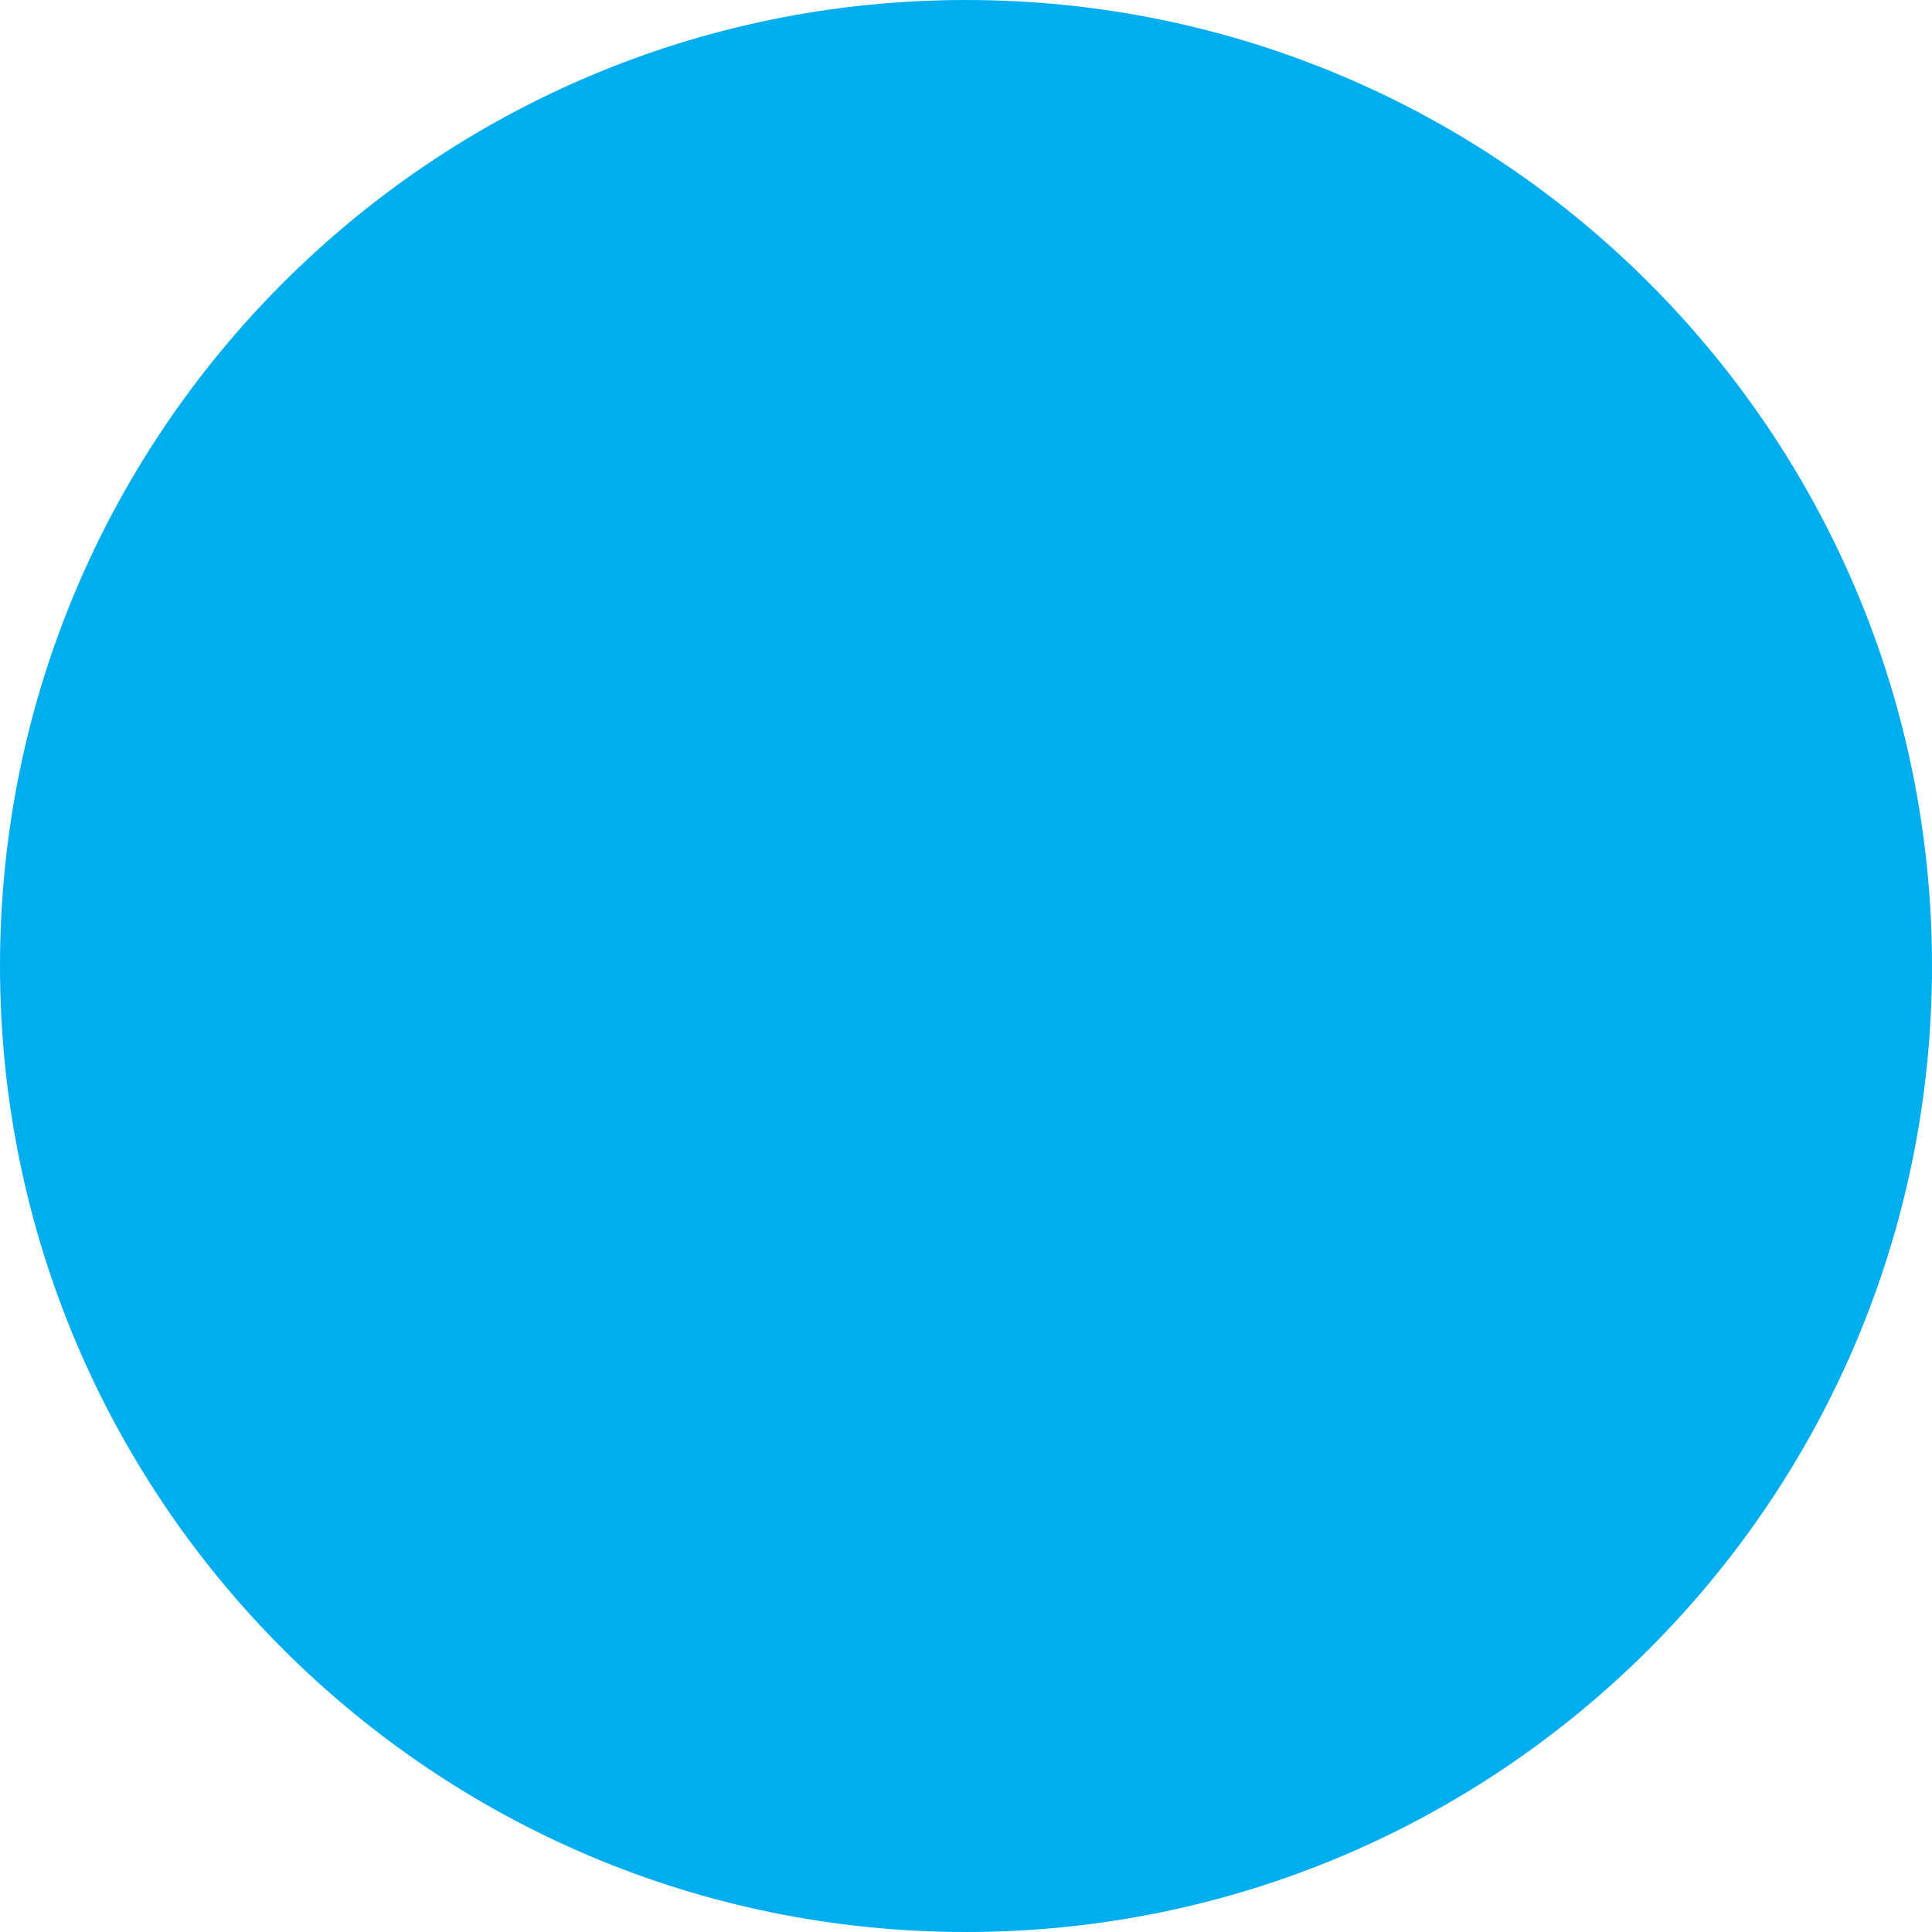
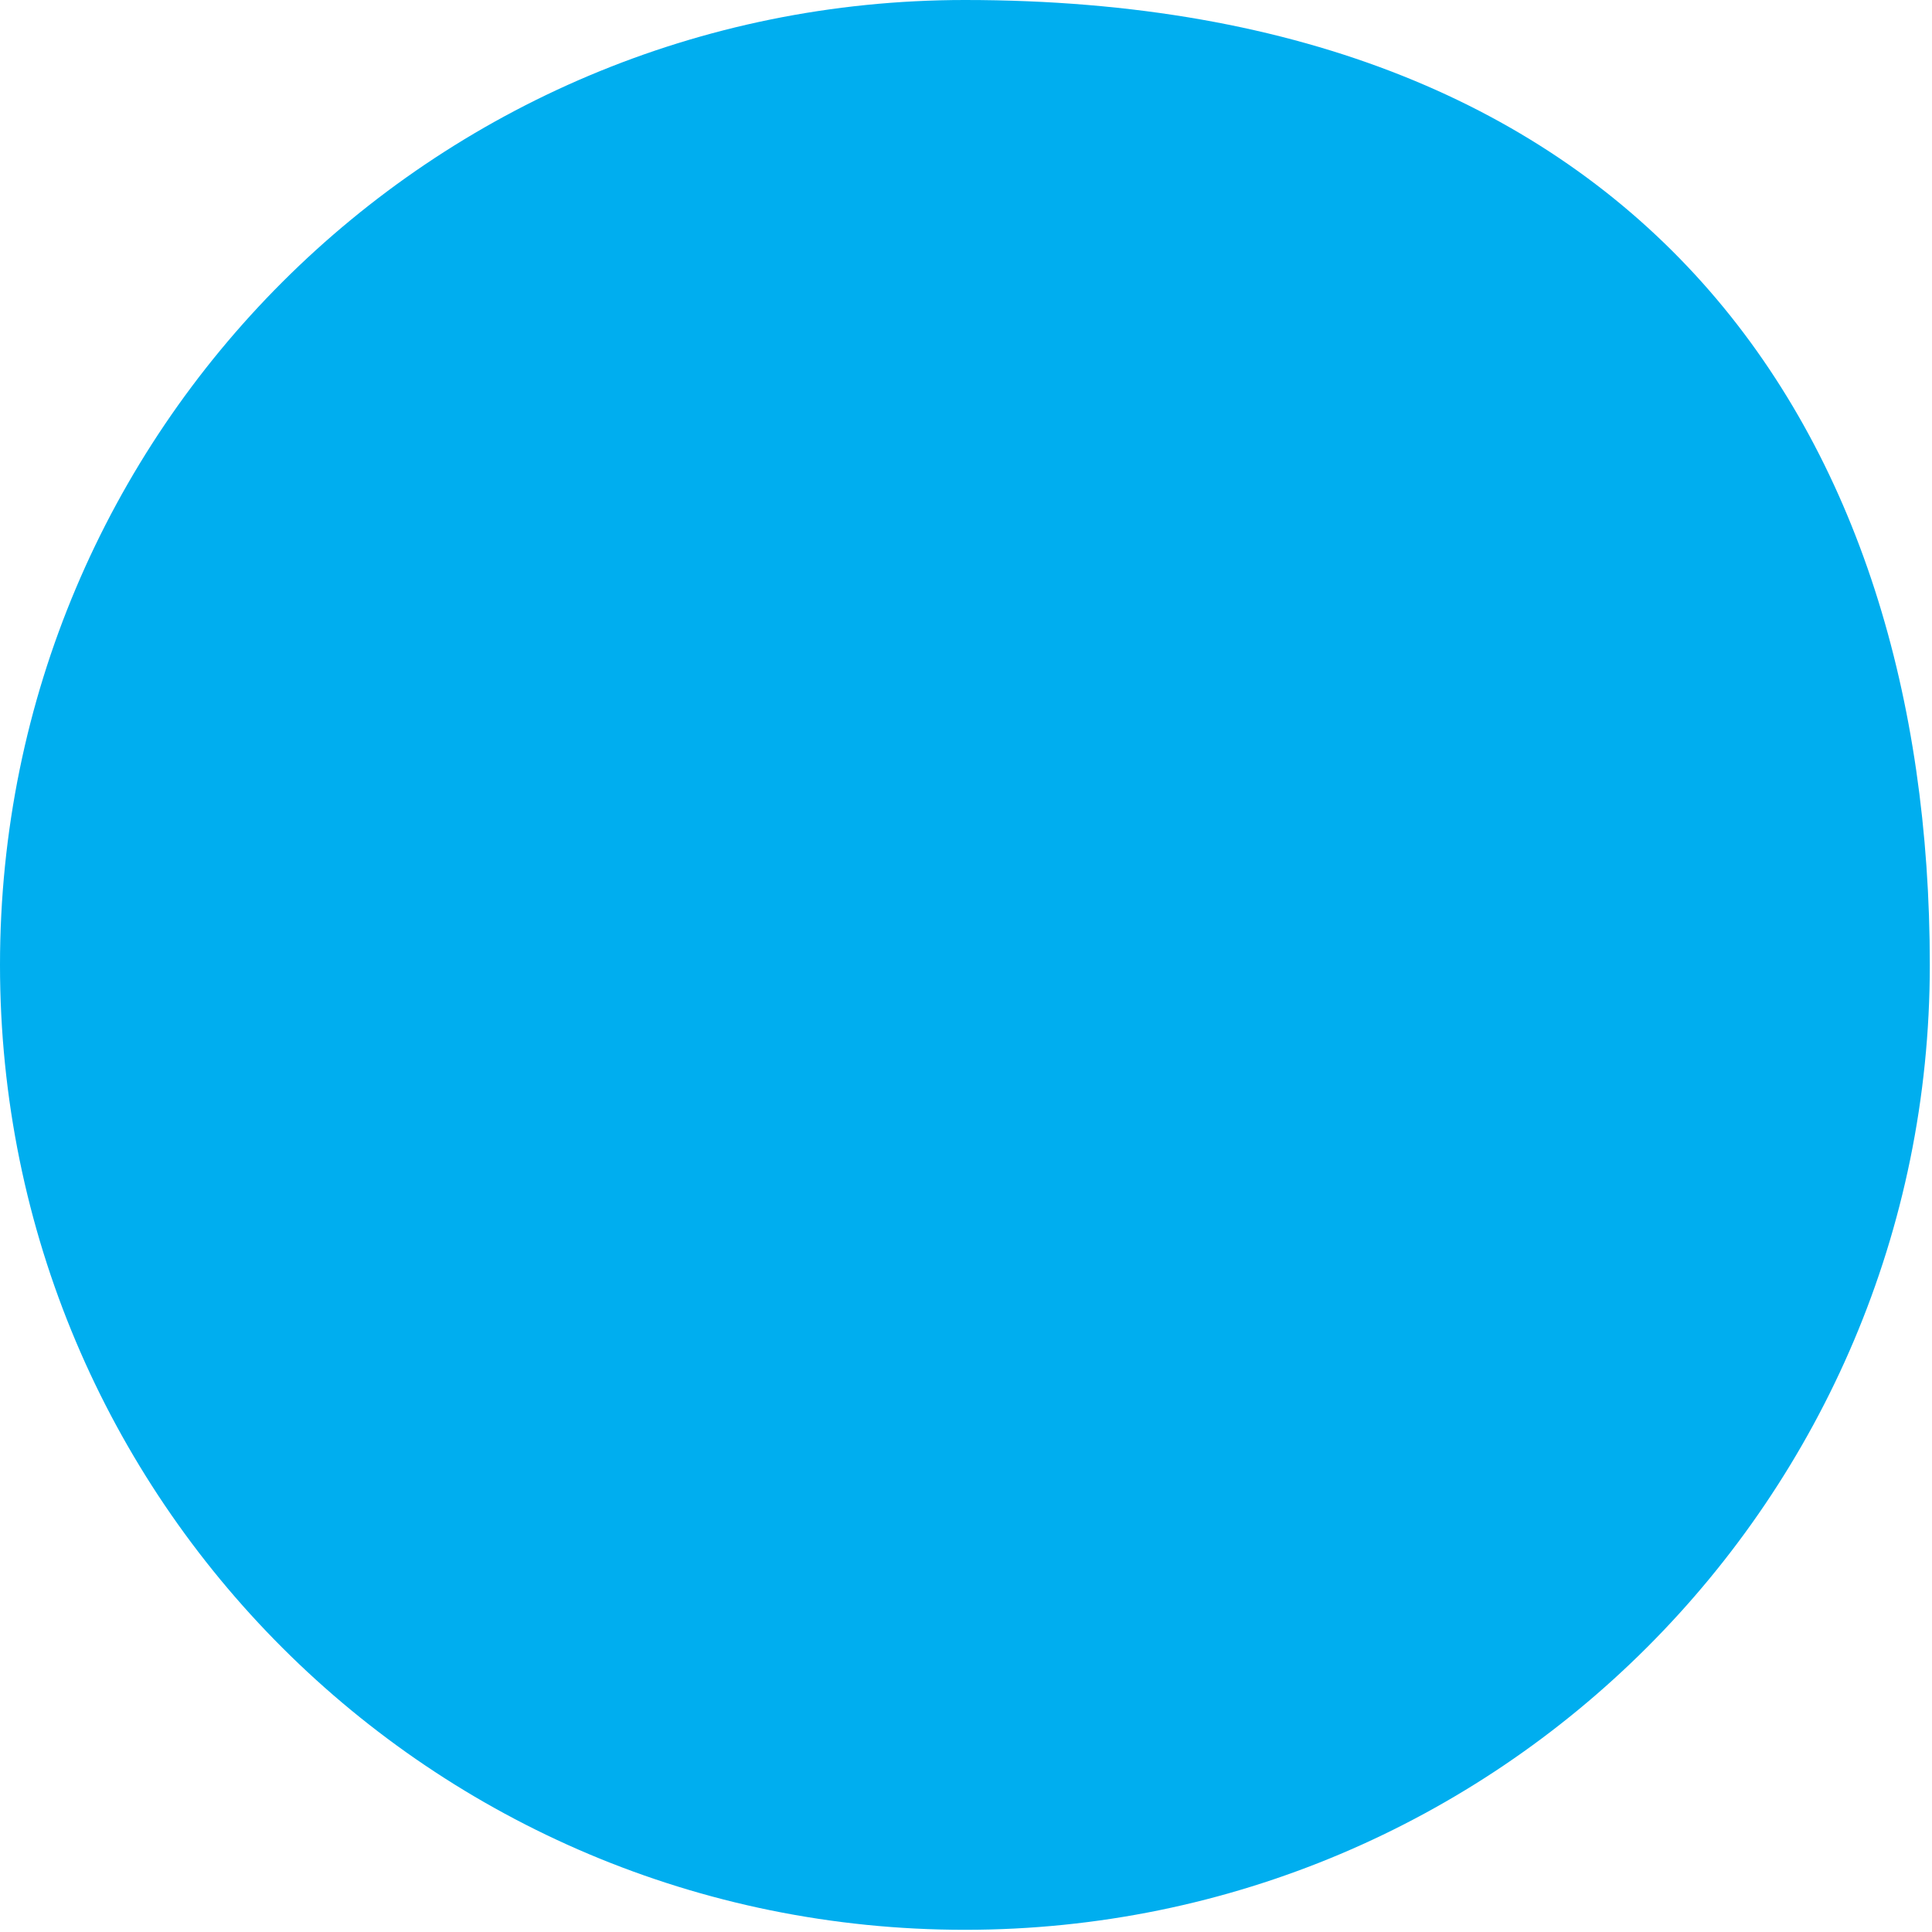
- <svg xmlns="http://www.w3.org/2000/svg" id="EL:_Ellustrate" data-name="EL: Ellustrate" viewBox="0 0 88.08 88.08">
-   <defs>
-     <style>.cls-1{fill:#00aeef;}</style>
-   </defs>
-   <g id="ART:_Circle" data-name="ART: Circle">
-     <circle class="cls-1" cx="44.04" cy="44.04" r="44.04" />
+ <svg xmlns="http://www.w3.org/2000/svg" version="1.1" id="EL:_Ellustrate" x="0px" y="0px" viewBox="0 0 88.1 88.1" style="enable-background:new 0 0 88.1 88.1;" xml:space="preserve">
+   <style type="text/css">
+ 	.st0{fill:#00AEEF;}
+ </style>
+   <g id="ART:_Circle">
+     <path class="st0" d="M44,0c31,0,44,19.7,44,44s-19.7,44-44,44S0,68.4,0,44S19.7,0,44,0z" />
  </g>
</svg>
